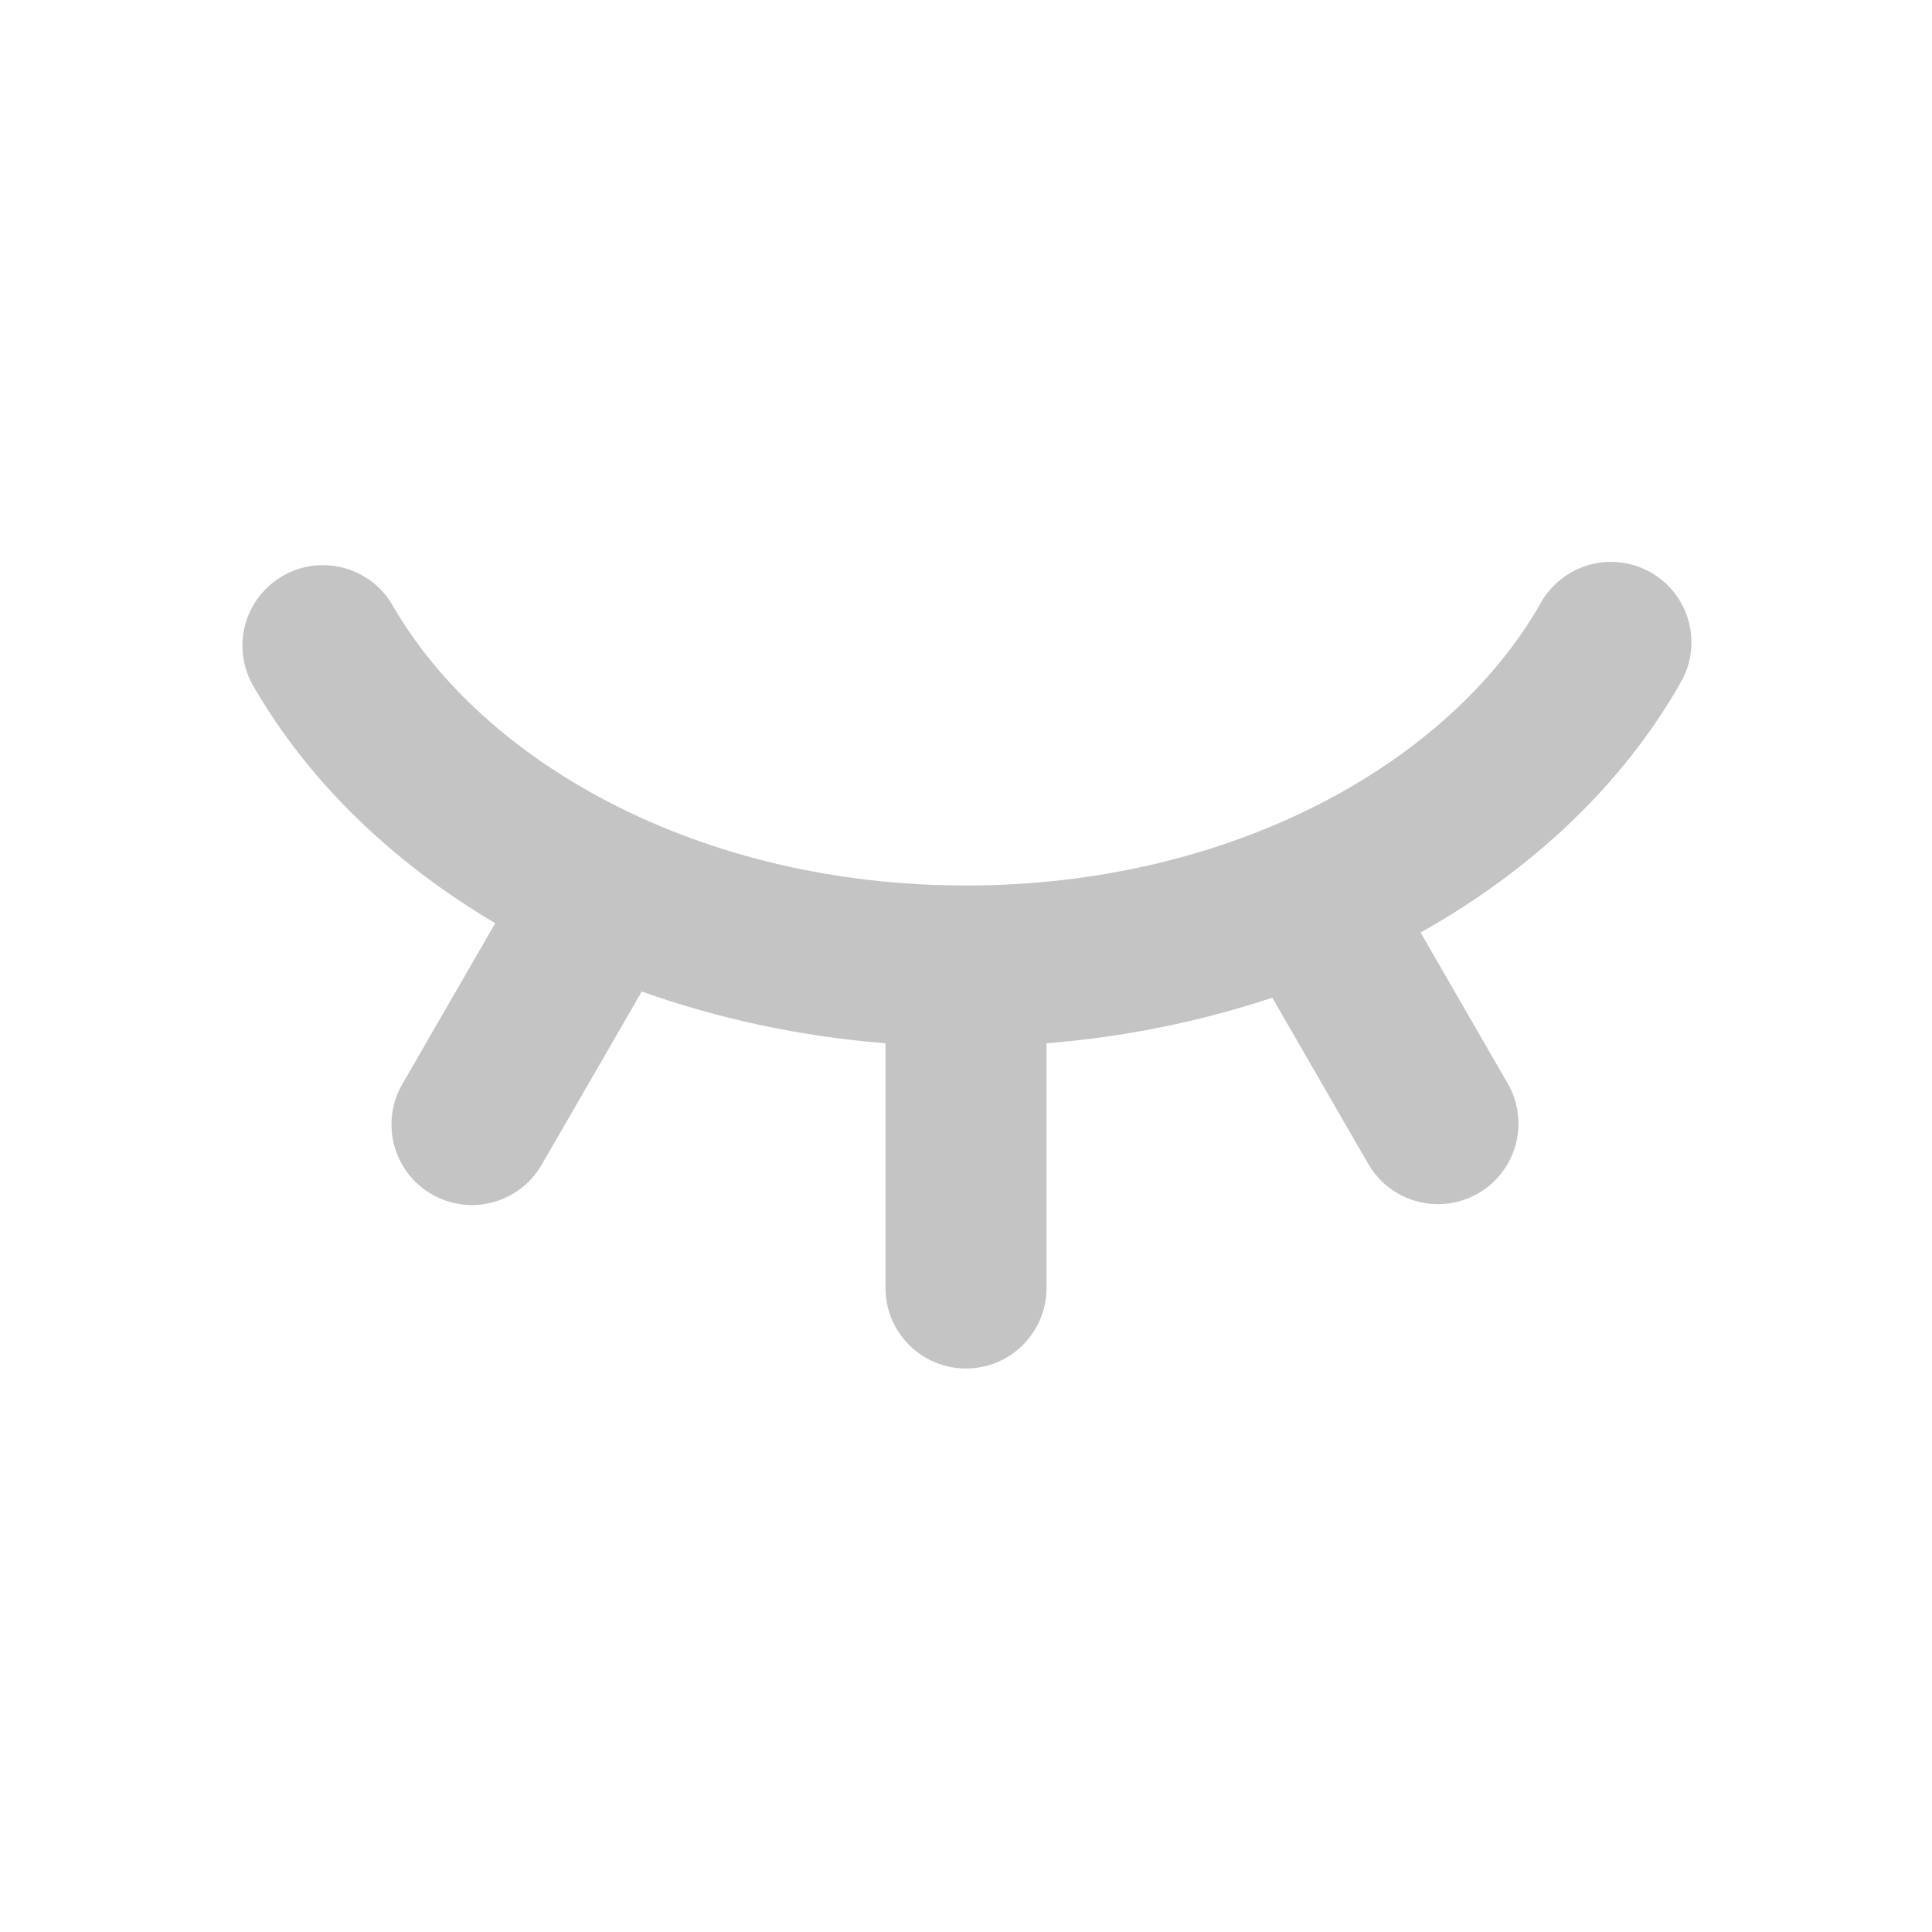
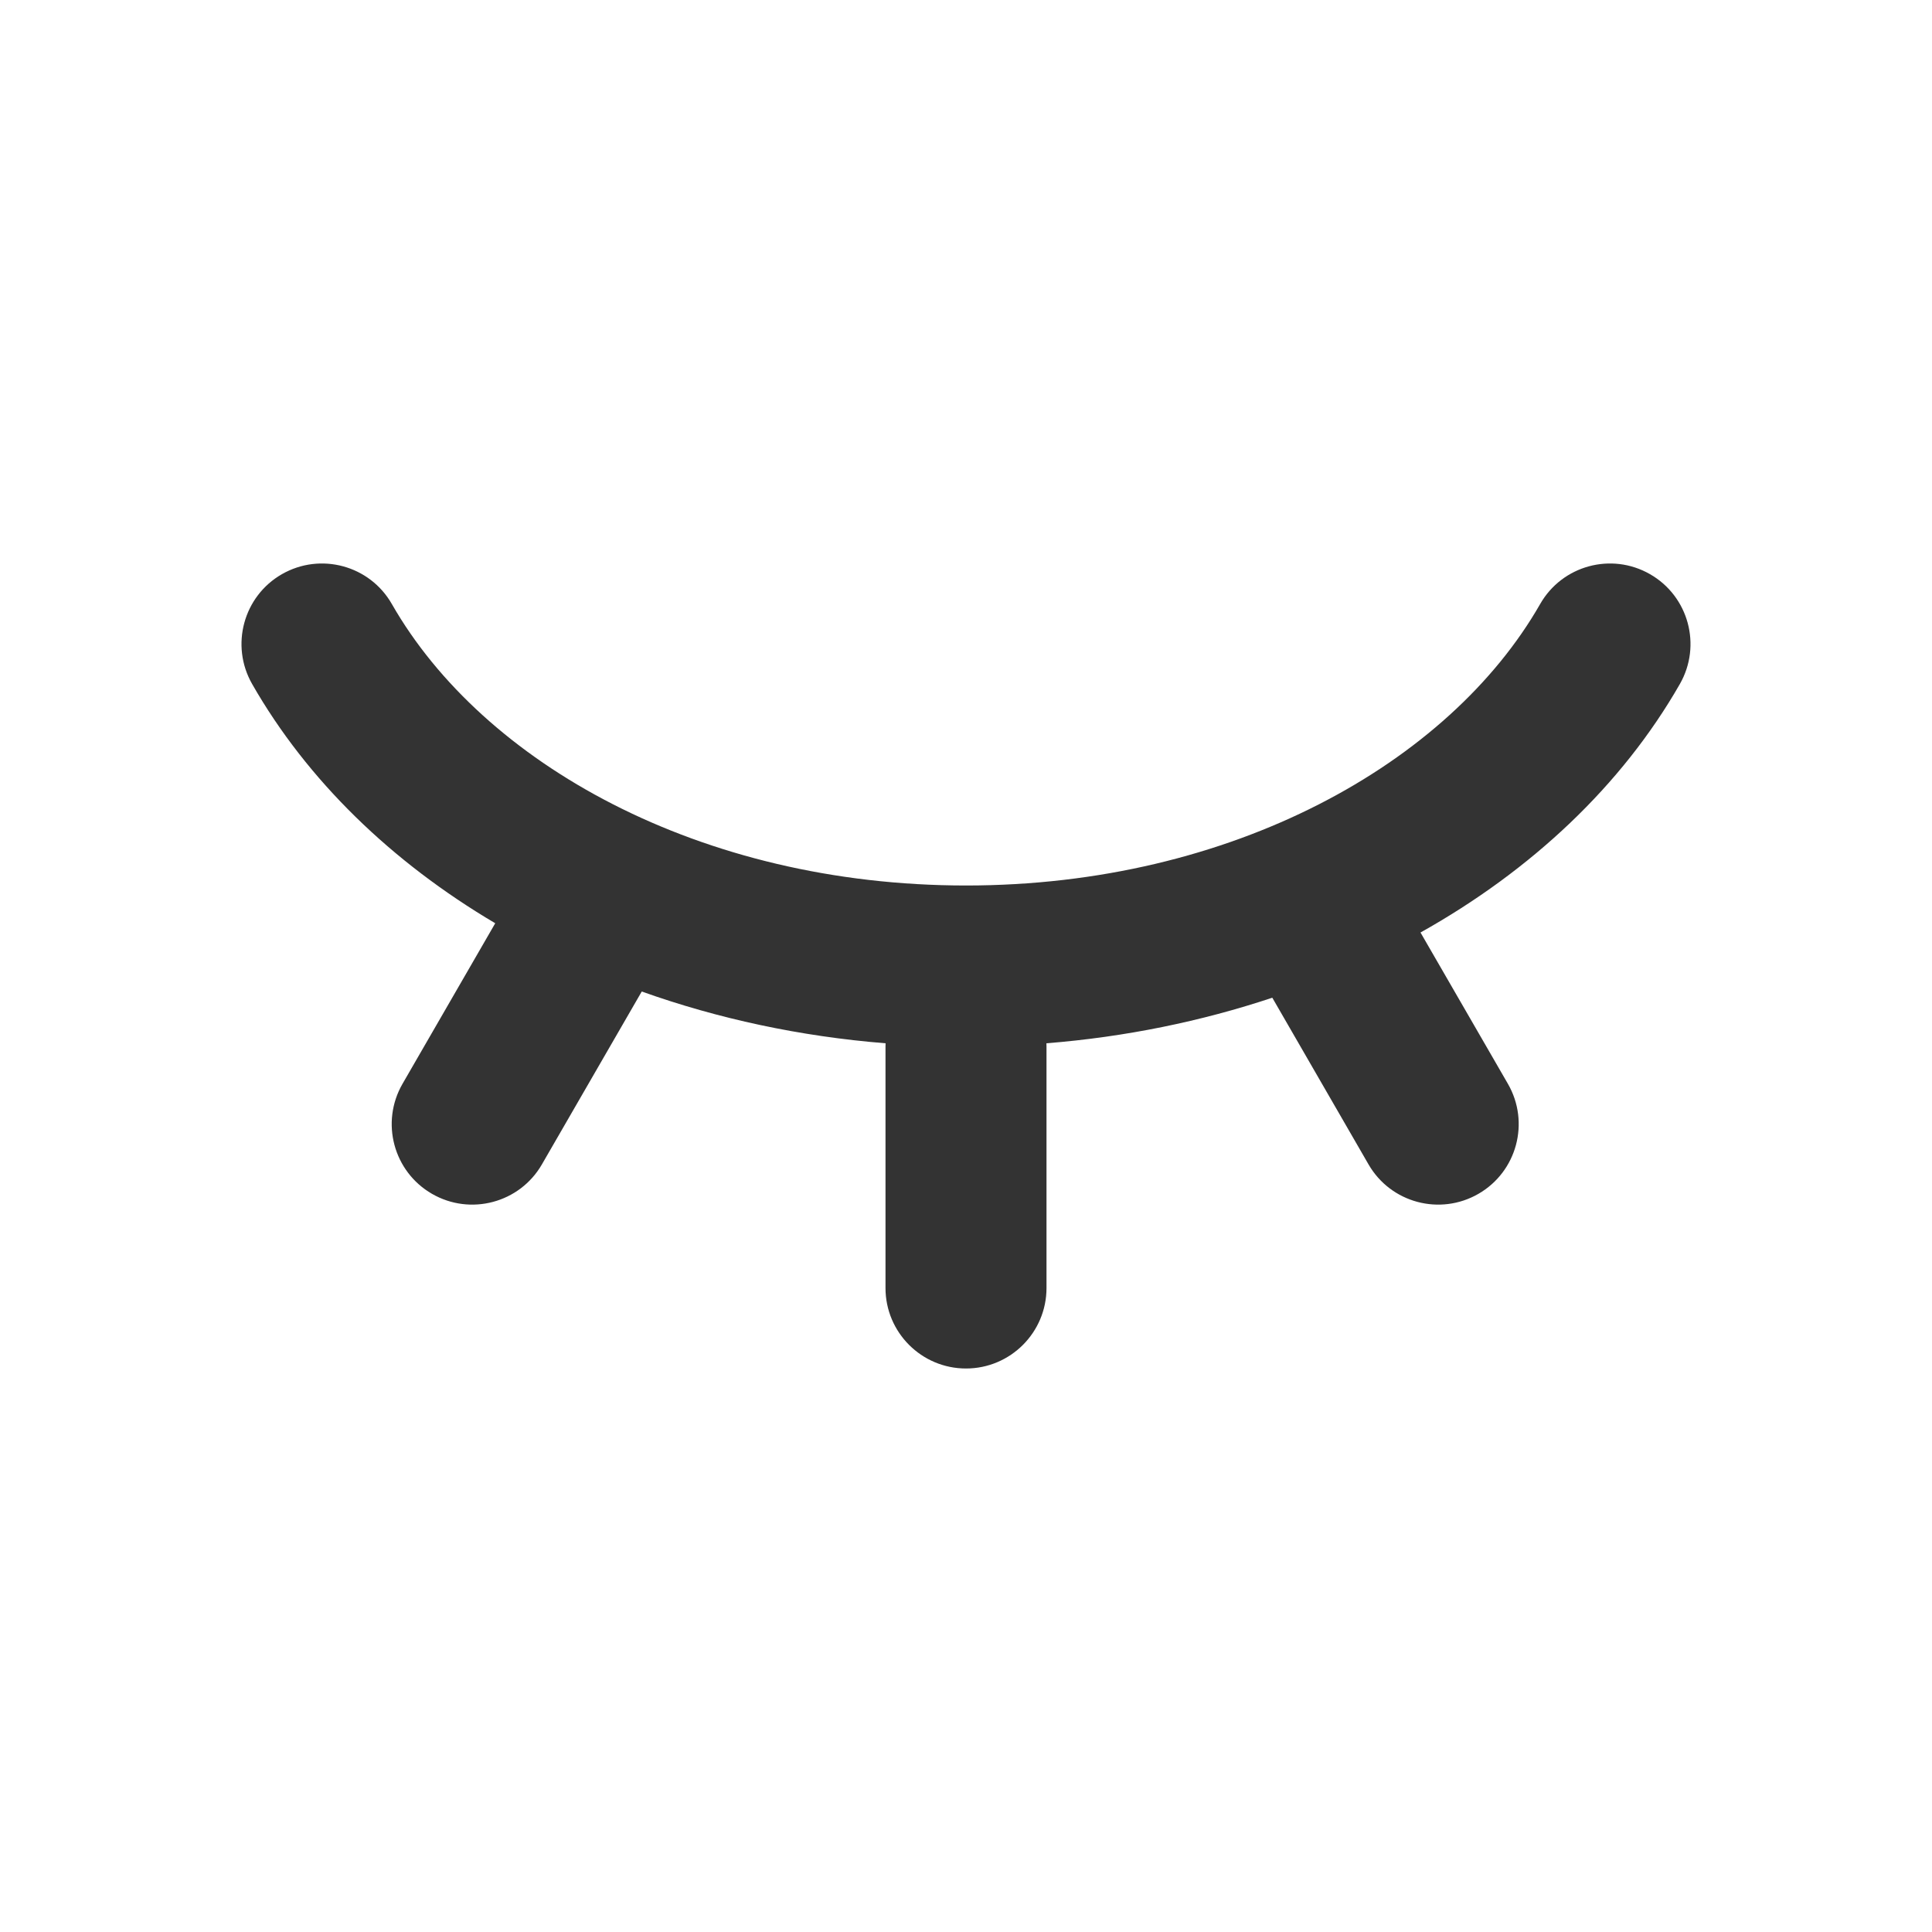
- <svg xmlns="http://www.w3.org/2000/svg" width="24" height="24" fill="none">
-   <path fill-rule="evenodd" clip-rule="evenodd" d="M4.868 7.504a1 1 0 0 0-1.736.992c.685 1.2 1.734 2.212 3.02 2.972L5 13.464a1 1 0 1 0 1.732 1l1.24-2.147c.945.337 1.966.558 3.029.643L11 13v3a1 1 0 0 0 2 0v-3.04a11.922 11.922 0 0 0 2.805-.566L17 14.464a1 1 0 0 0 1.732-1l-1.085-1.88c1.377-.771 2.5-1.827 3.221-3.088a1 1 0 1 0-1.736-.992C18.003 9.478 15.307 11 12 11c-3.307 0-6.003-1.522-7.132-3.496z" fill="#C4C4C4" />
+ <svg xmlns="http://www.w3.org/2000/svg" width="24" height="24" viewBox="0 0 24 24" fill="none">
+   <path fill-rule="evenodd" clip-rule="evenodd" d="M4.868 7.504C4.594 7.024 3.983 6.858 3.503 7.132C3.024 7.406 2.858 8.017 3.132 8.497C3.817 9.695 4.866 10.709 6.152 11.469L5 13.464C4.724 13.943 4.888 14.554 5.366 14.83C5.844 15.106 6.456 14.943 6.732 14.464L7.972 12.317C8.917 12.654 9.938 12.875 11.001 12.96C11 12.973 11 12.987 11 13V16C11 16.552 11.448 17 12 17C12.552 17 13 16.552 13 16V13C13 12.987 13 12.973 12.999 12.96C13.979 12.882 14.922 12.688 15.805 12.394L17 14.464C17.276 14.943 17.888 15.106 18.366 14.83C18.844 14.554 19.008 13.943 18.732 13.464L17.646 11.584C19.024 10.813 20.147 9.757 20.868 8.497C21.142 8.017 20.976 7.406 20.496 7.132C20.017 6.858 19.406 7.024 19.132 7.504C18.003 9.478 15.307 11 12 11C8.693 11 5.997 9.478 4.868 7.504Z" fill="#333333" />
</svg>
